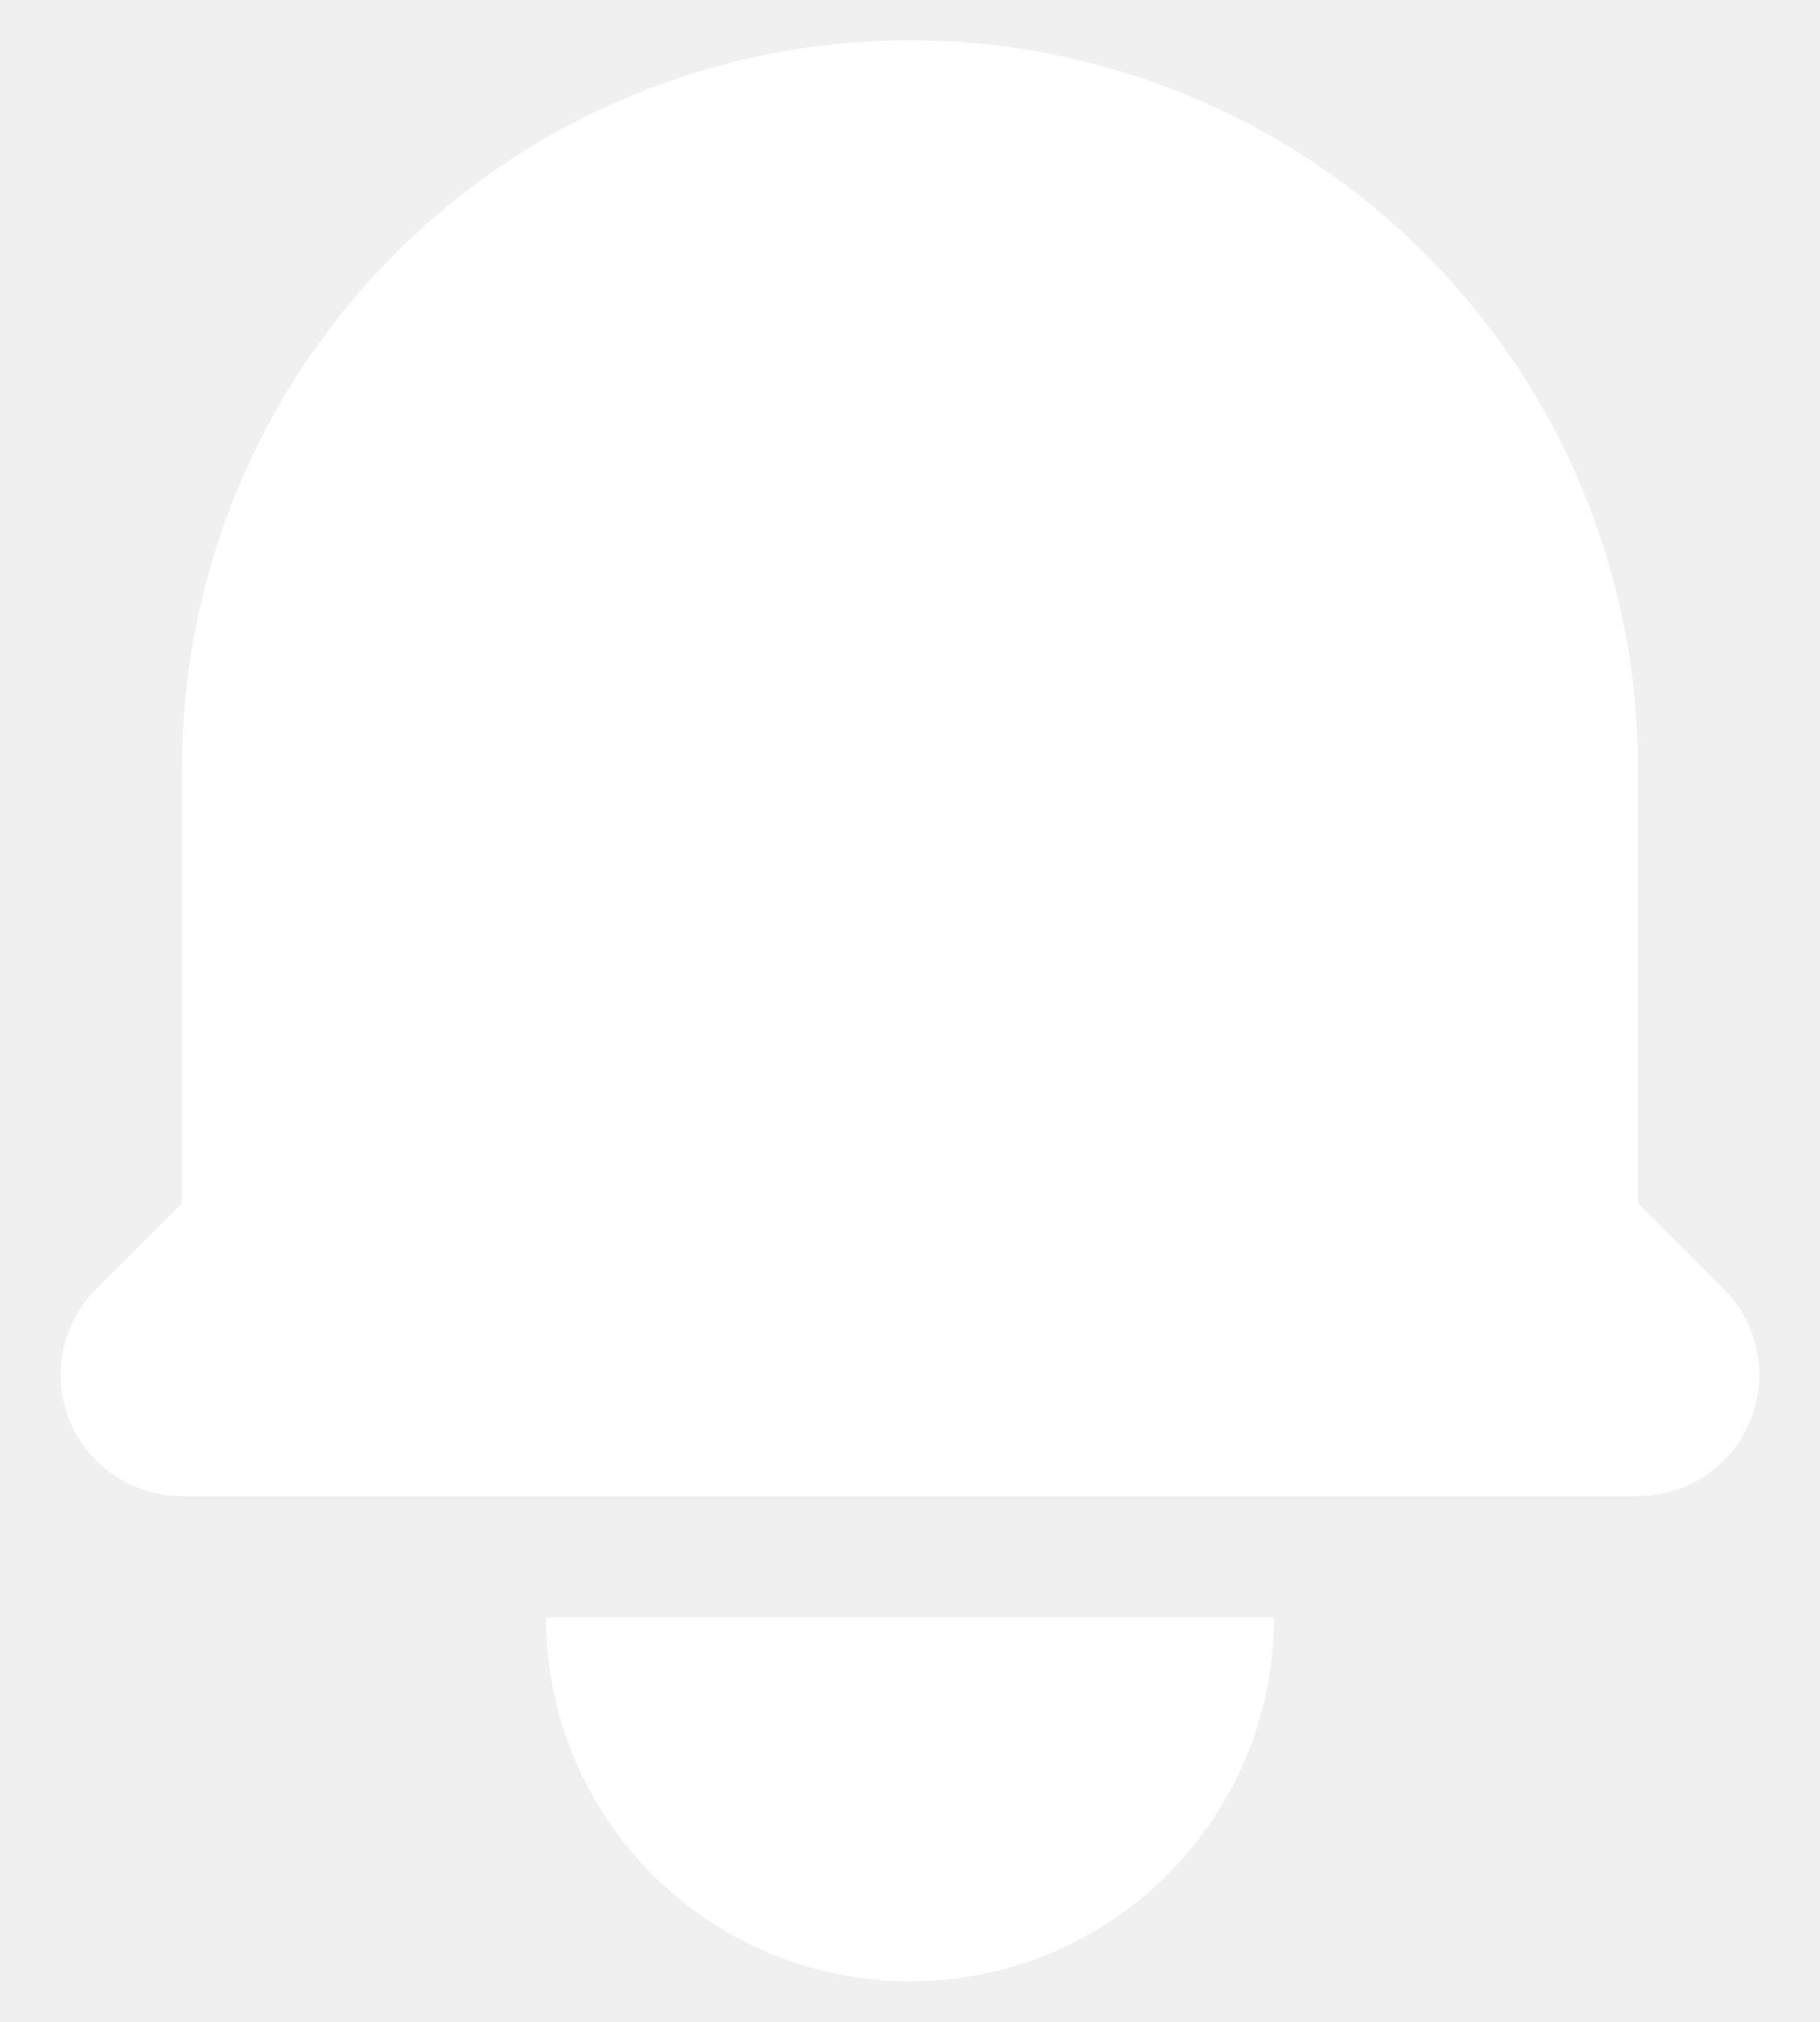
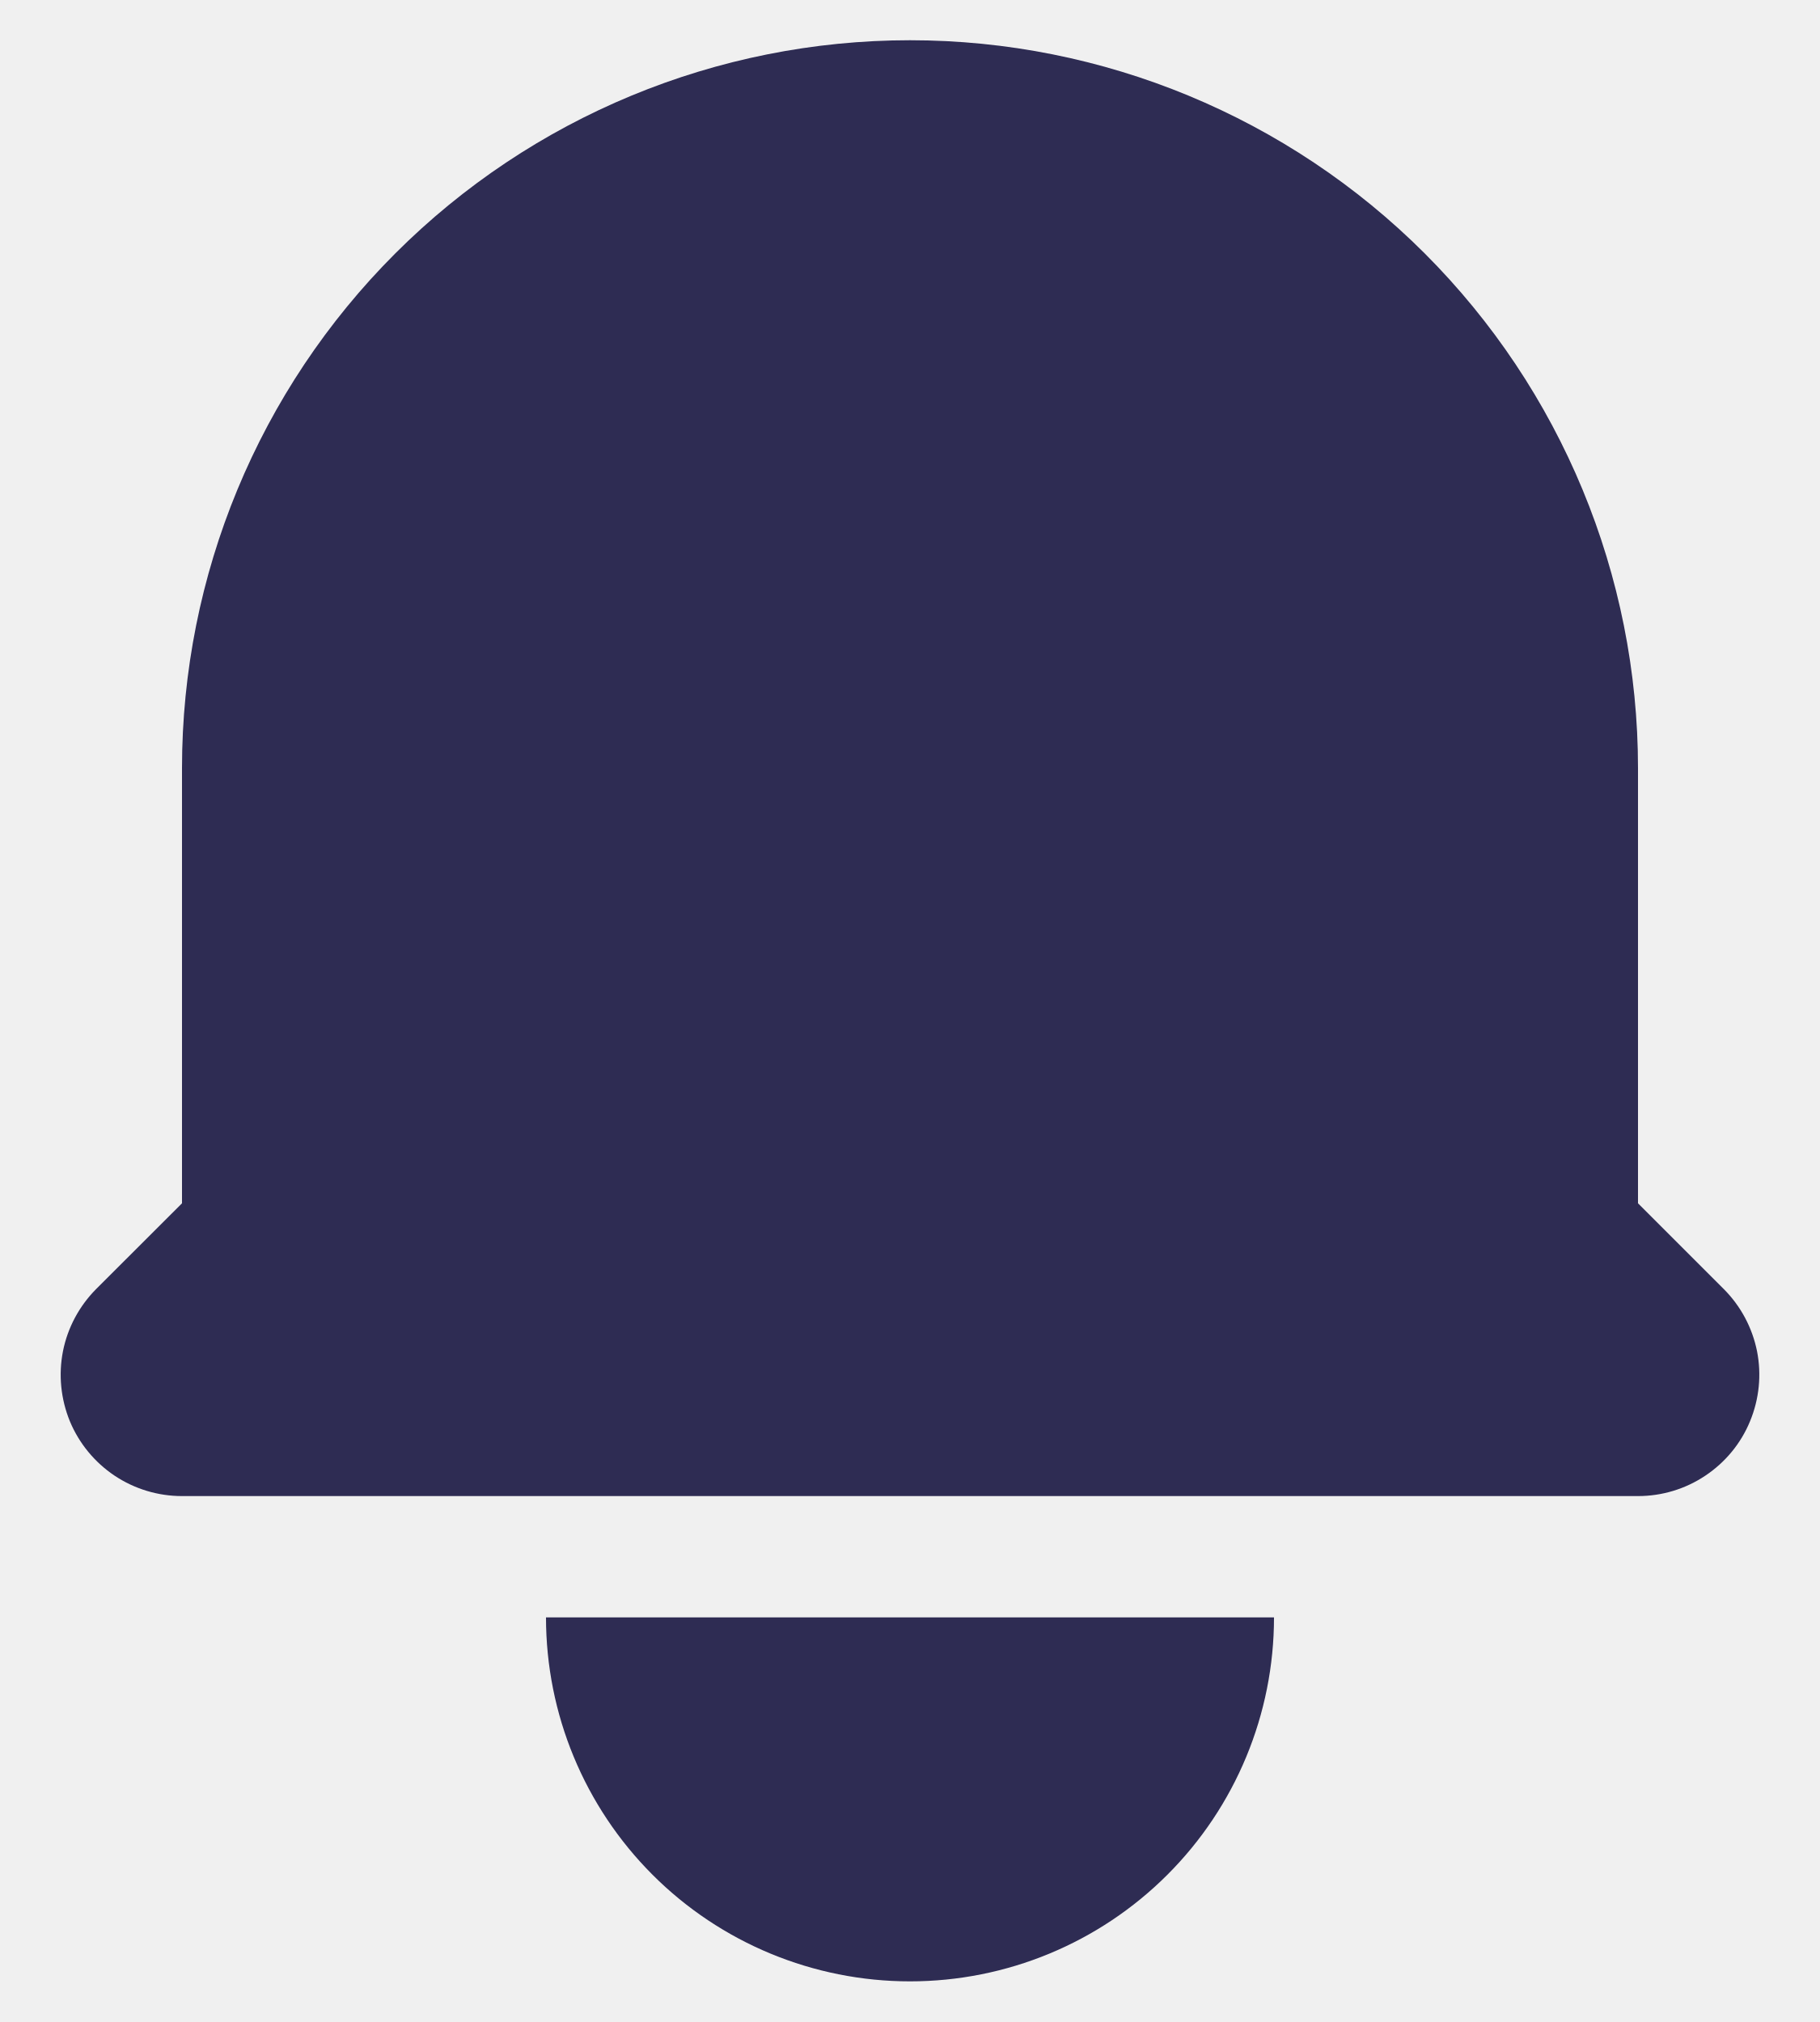
<svg xmlns="http://www.w3.org/2000/svg" width="18" height="20" viewBox="0 0 18 20" fill="none">
-   <path d="M9 0.398C7.09 0.398 5.259 1.157 3.909 2.507C2.558 3.858 1.8 5.689 1.8 7.598V11.902L0.951 12.75C0.784 12.918 0.669 13.132 0.623 13.364C0.577 13.597 0.601 13.838 0.691 14.058C0.782 14.277 0.936 14.464 1.133 14.596C1.331 14.728 1.563 14.798 1.8 14.798H16.2C16.437 14.798 16.669 14.728 16.866 14.596C17.064 14.464 17.218 14.277 17.308 14.058C17.399 13.838 17.423 13.597 17.377 13.364C17.33 13.132 17.216 12.918 17.048 12.75L16.2 11.902V7.598C16.2 5.689 15.441 3.858 14.091 2.507C12.741 1.157 10.909 0.398 9 0.398V0.398ZM9 19.598C8.045 19.598 7.129 19.219 6.454 18.544C5.779 17.869 5.4 16.953 5.4 15.998H12.6C12.6 16.953 12.221 17.869 11.545 18.544C10.87 19.219 9.955 19.598 9 19.598Z" fill="white" />
+   <path d="M9 0.398C7.09 0.398 5.259 1.157 3.909 2.507C2.558 3.858 1.8 5.689 1.8 7.598V11.902L0.951 12.75C0.784 12.918 0.669 13.132 0.623 13.364C0.577 13.597 0.601 13.838 0.691 14.058C0.782 14.277 0.936 14.464 1.133 14.596C1.331 14.728 1.563 14.798 1.8 14.798H16.2C16.437 14.798 16.669 14.728 16.866 14.596C17.064 14.464 17.218 14.277 17.308 14.058C17.399 13.838 17.423 13.597 17.377 13.364C17.33 13.132 17.216 12.918 17.048 12.75L16.2 11.902V7.598C16.2 5.689 15.441 3.858 14.091 2.507C12.741 1.157 10.909 0.398 9 0.398V0.398ZM9 19.598C8.045 19.598 7.129 19.219 6.454 18.544C5.779 17.869 5.4 16.953 5.4 15.998H12.6C12.6 16.953 12.221 17.869 11.545 18.544C10.87 19.219 9.955 19.598 9 19.598Z" fill="#2e2c53" />
</svg>
